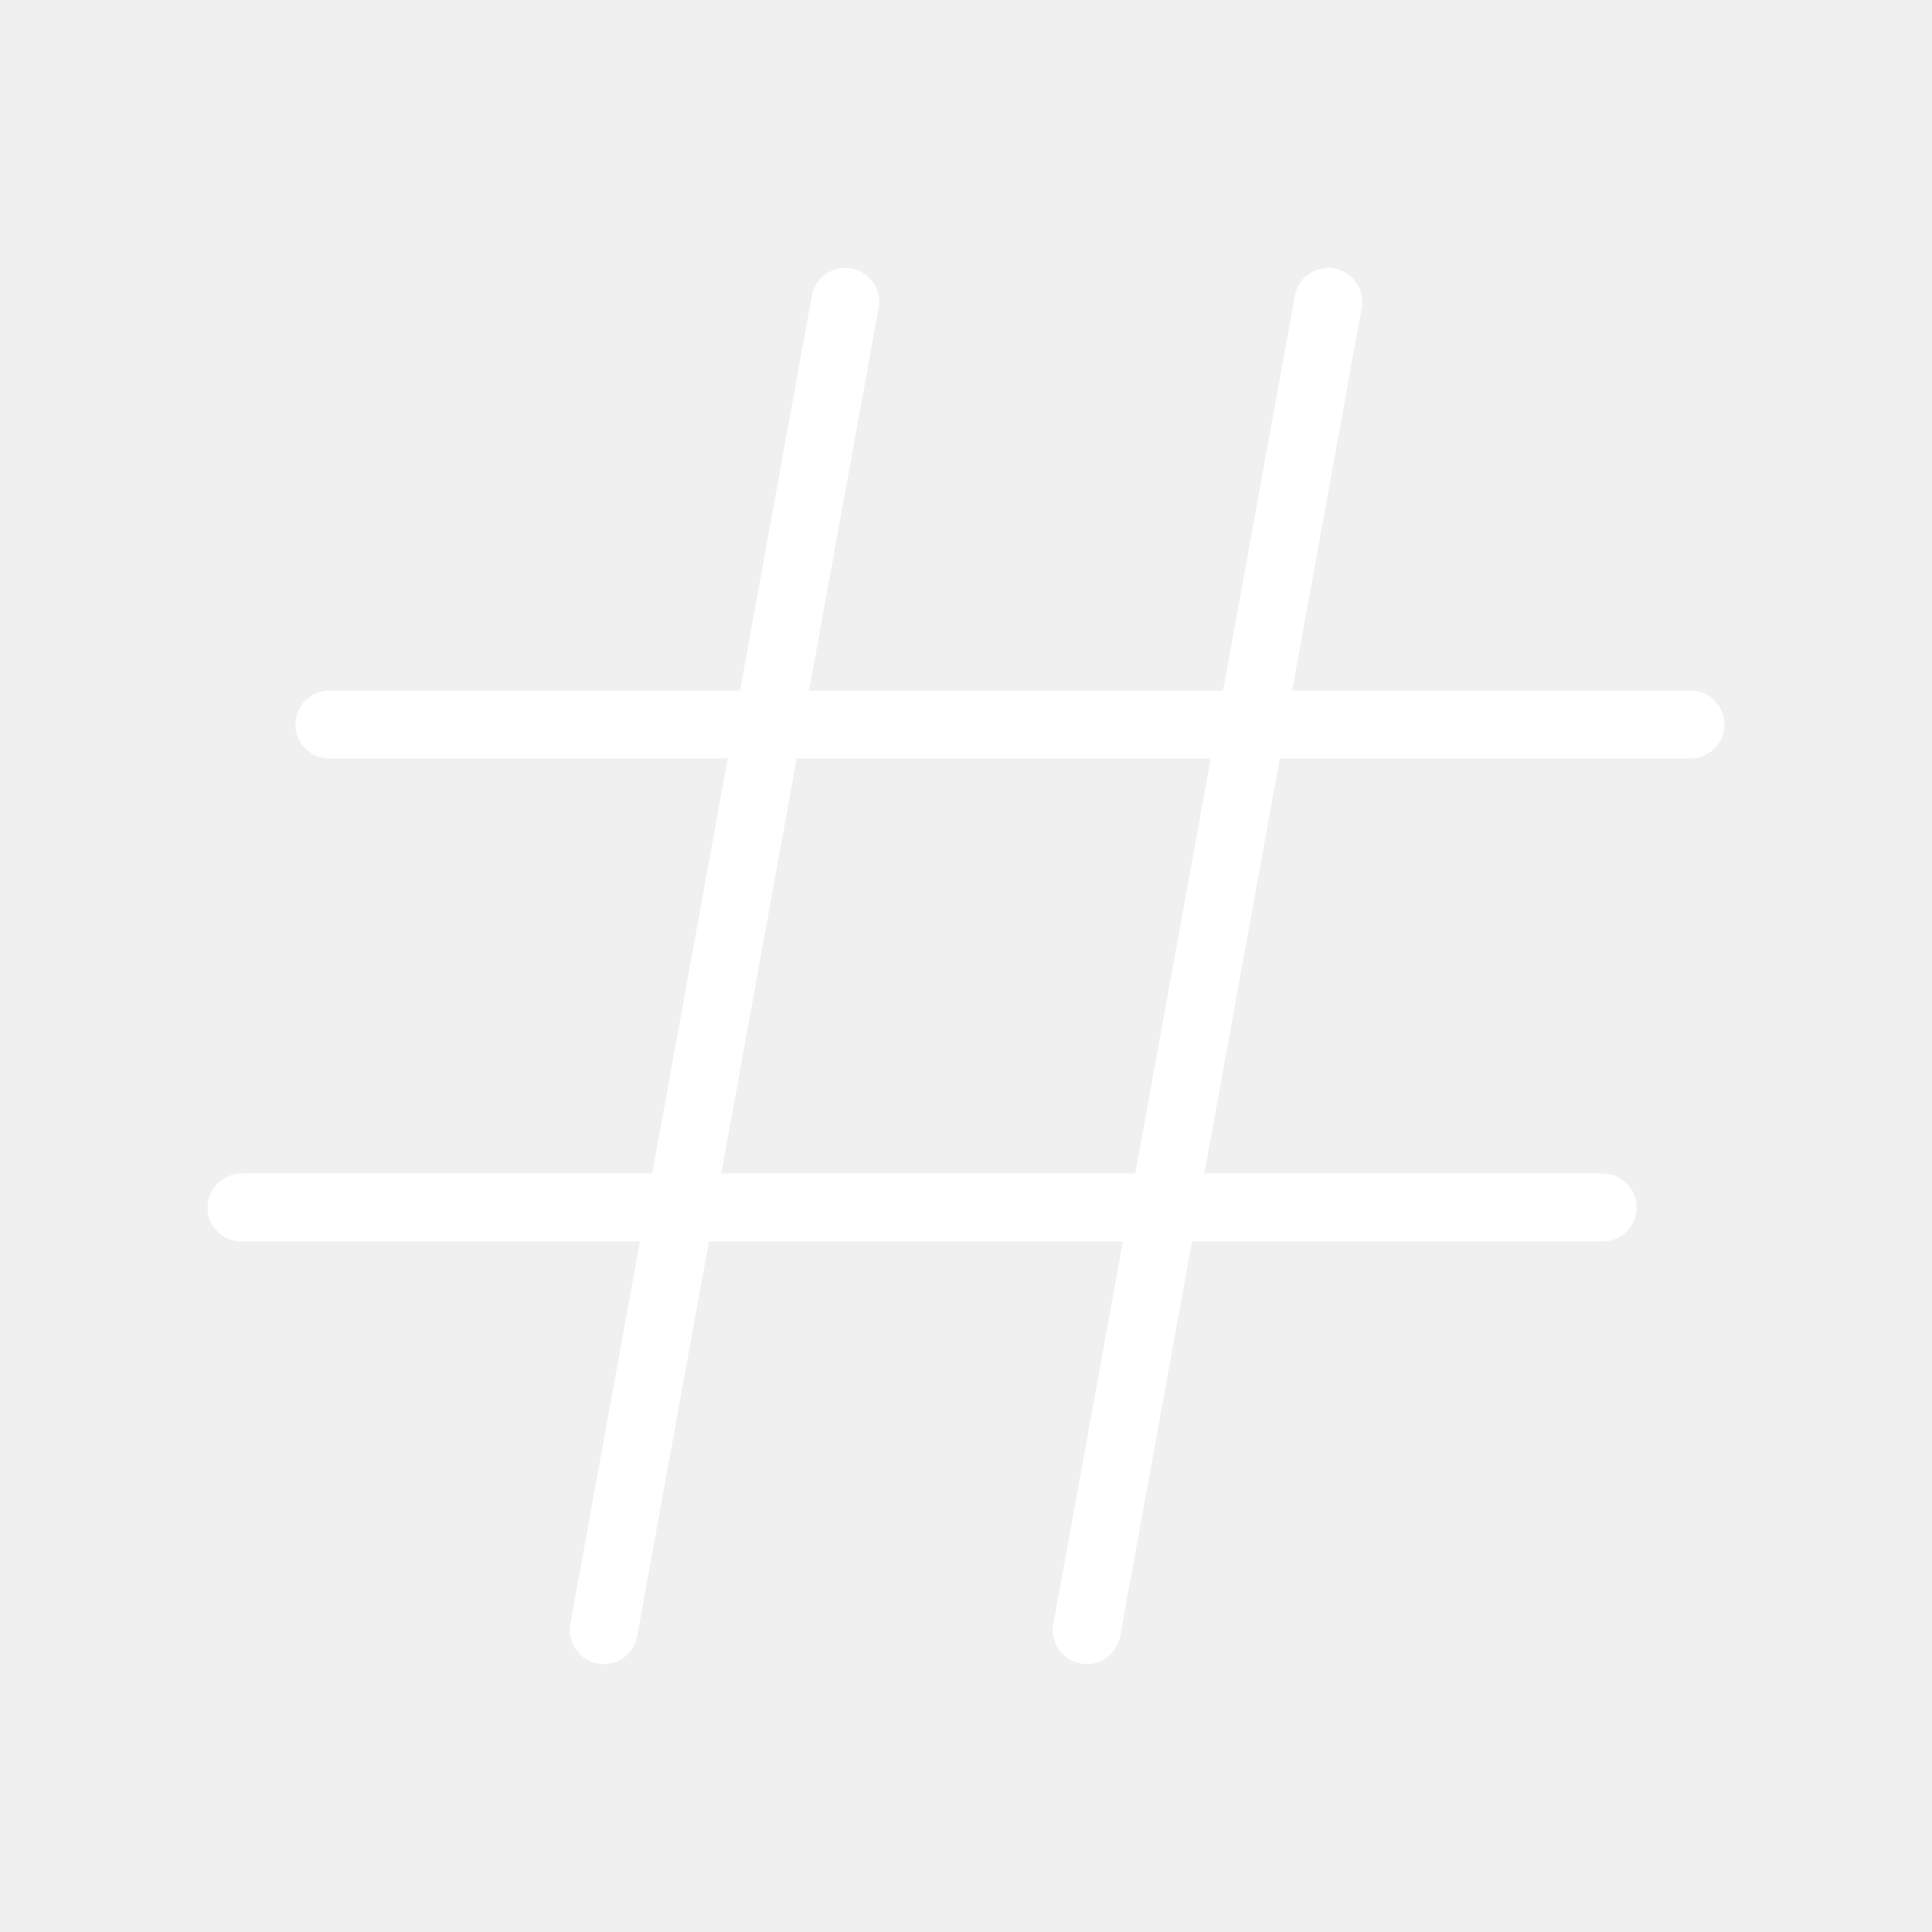
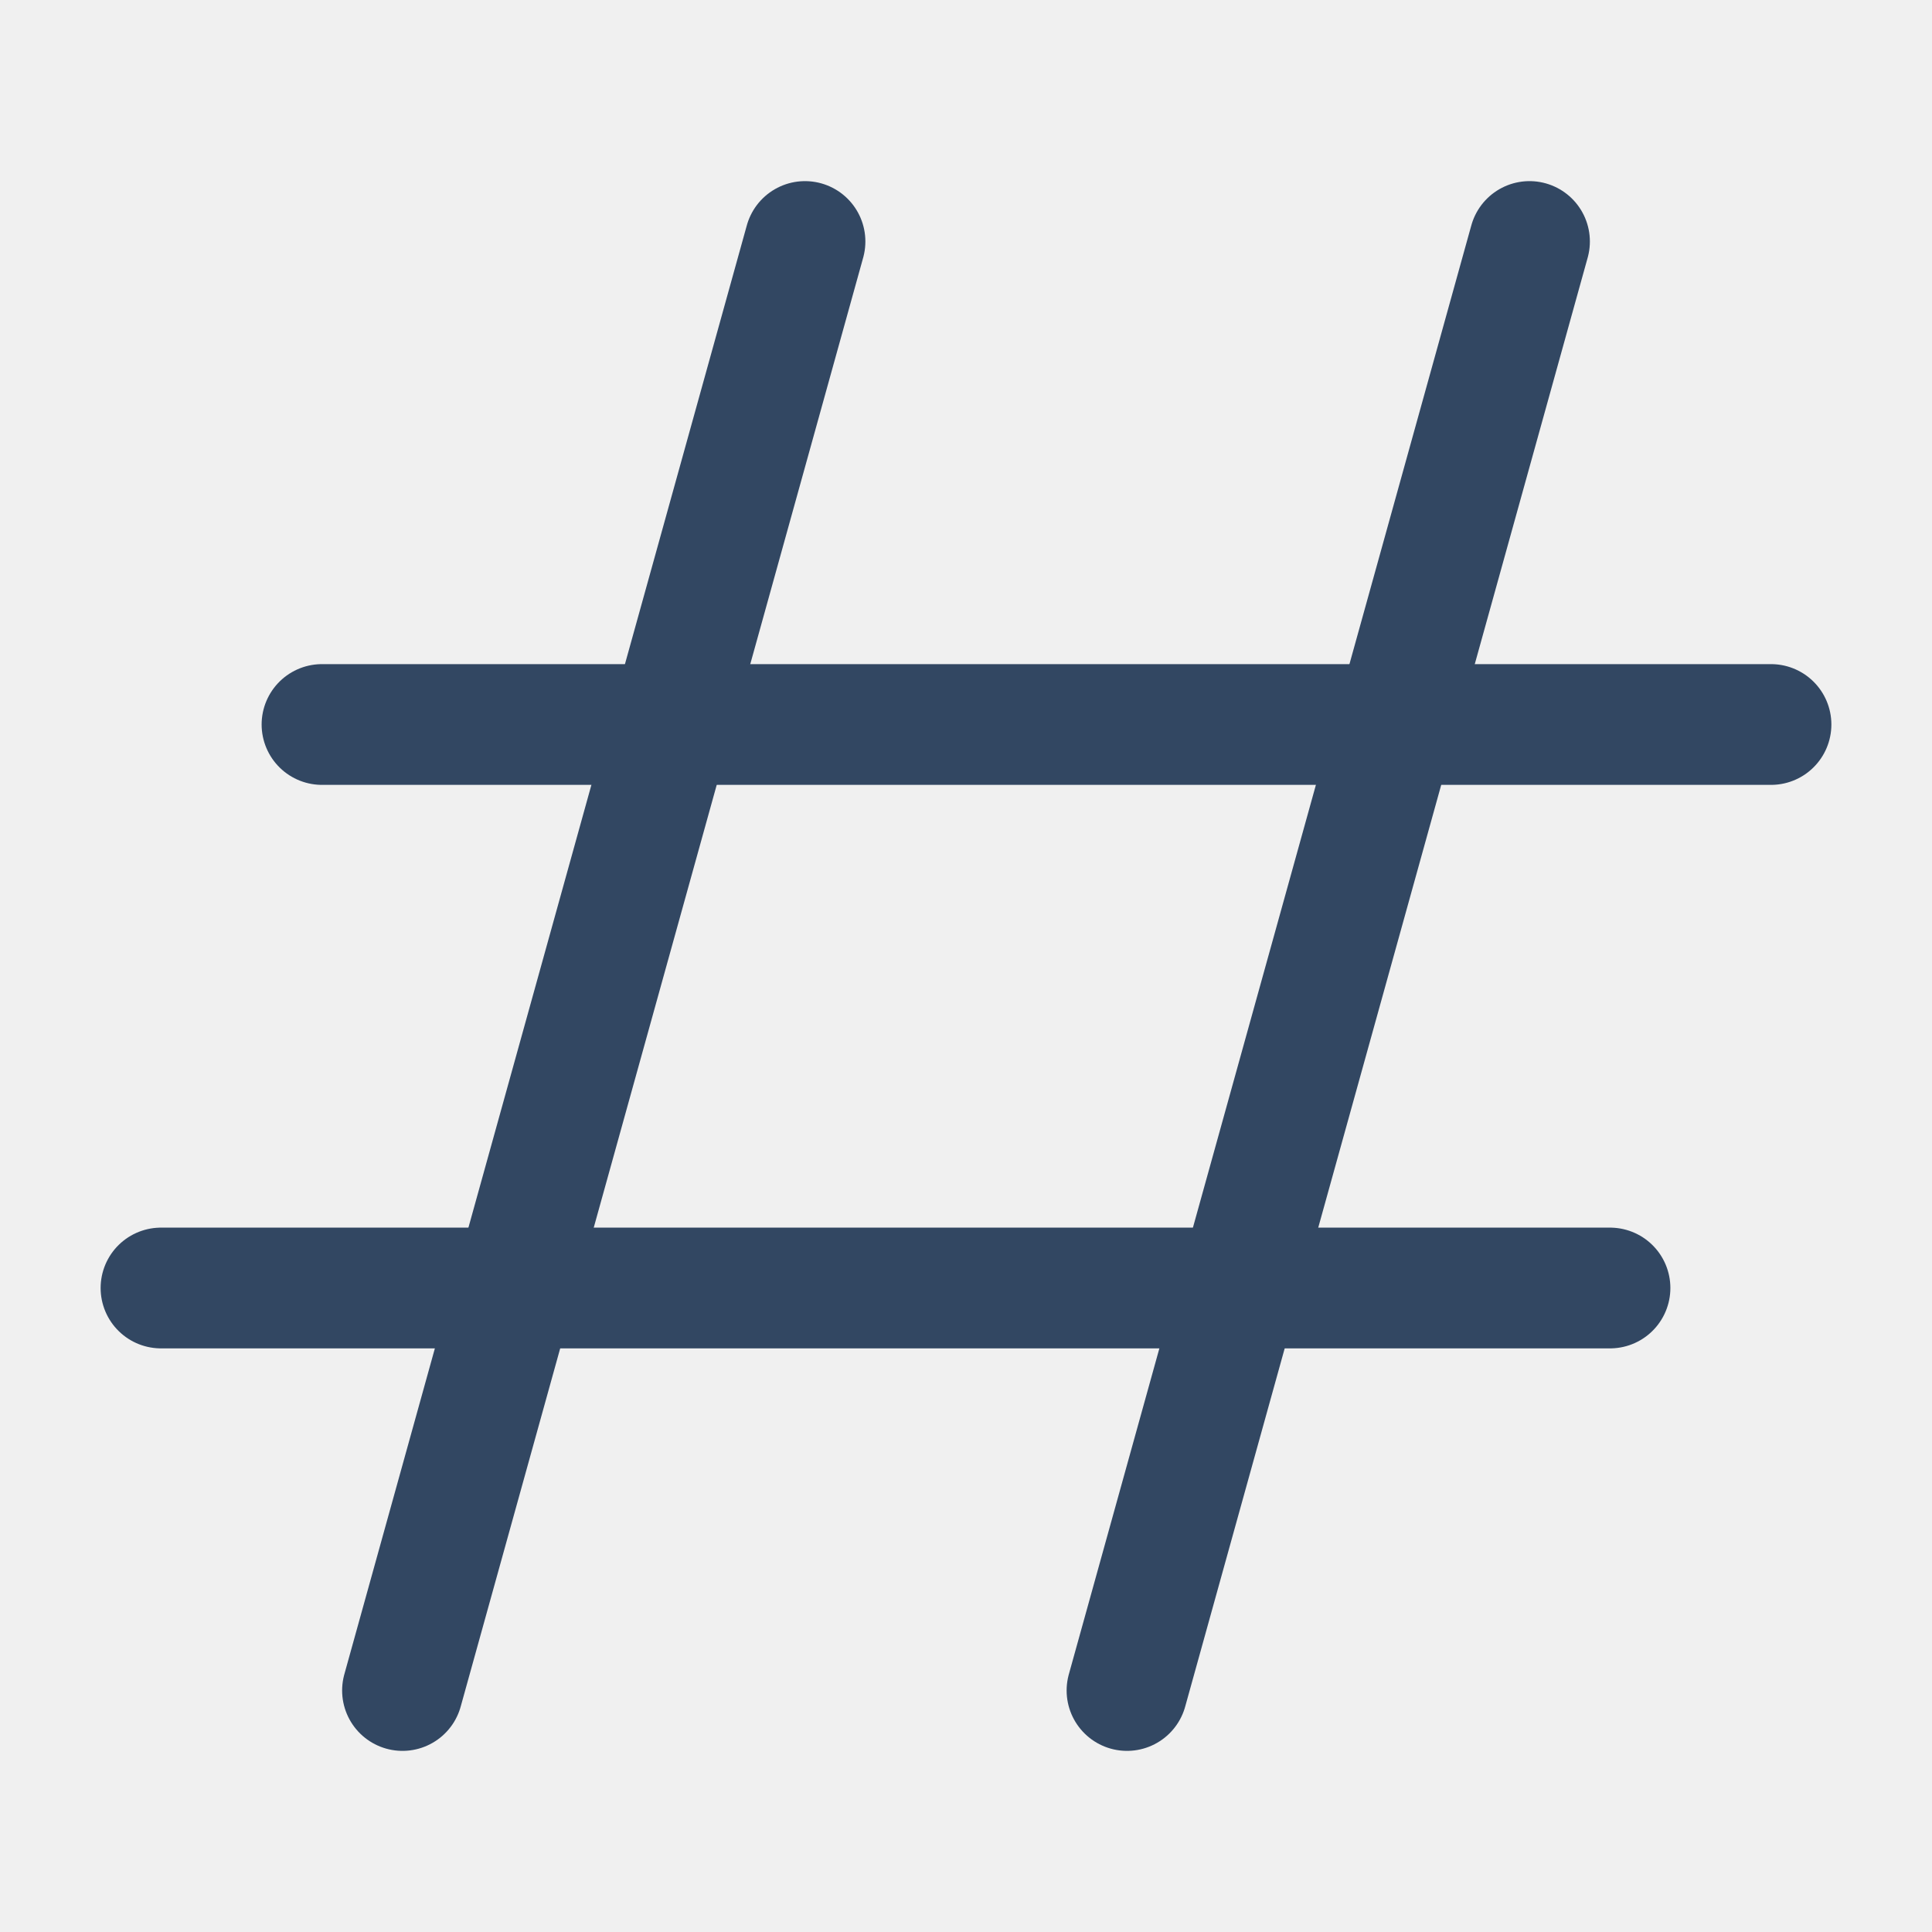
- <svg xmlns="http://www.w3.org/2000/svg" fill="#ffffff" width="800px" height="800px" viewBox="0 0 256 256" id="Flat" stroke="#ffffff">
+ <svg xmlns="http://www.w3.org/2000/svg" width="800px" height="800px" viewBox="0 0 24 24" fill="none">
  <g id="SVGRepo_bgCarrier" stroke-width="0" />
  <g id="SVGRepo_tracerCarrier" stroke-linecap="round" stroke-linejoin="round" />
  <g id="SVGRepo_iconCarrier">
-     <path d="M224,92H170.611l9.324-51.284a4,4,0,1,0-7.871-1.432L162.479,92H106.611l9.324-51.284a4,4,0,1,0-7.871-1.432L98.479,92H43.637a4,4,0,0,0,0,8H97.025L86.843,156H32a4,4,0,0,0,0,8H85.389l-9.324,51.284a4,4,0,1,0,7.871,1.432L93.521,164h55.868l-9.324,51.284a4,4,0,1,0,7.871,1.432L157.521,164h54.843a4,4,0,1,0,0-8H158.975l10.182-56H224a4,4,0,0,0,0-8Zm-73.157,64H94.975l10.182-56h55.869Z" />
+     <path d="M10 3L5 21" stroke="#324762" stroke-width="1.5" stroke-linecap="round" stroke-linejoin="round" />
+     <path d="M19 3L14 21" stroke="#324762" stroke-width="1.5" stroke-linecap="round" stroke-linejoin="round" />
+     <path d="M22 9H4" stroke="#324762" stroke-width="1.5" stroke-linecap="round" stroke-linejoin="round" />
+     <path d="M20 16H2" stroke="#324762" stroke-width="1.5" stroke-linecap="round" stroke-linejoin="round" />
  </g>
</svg>
